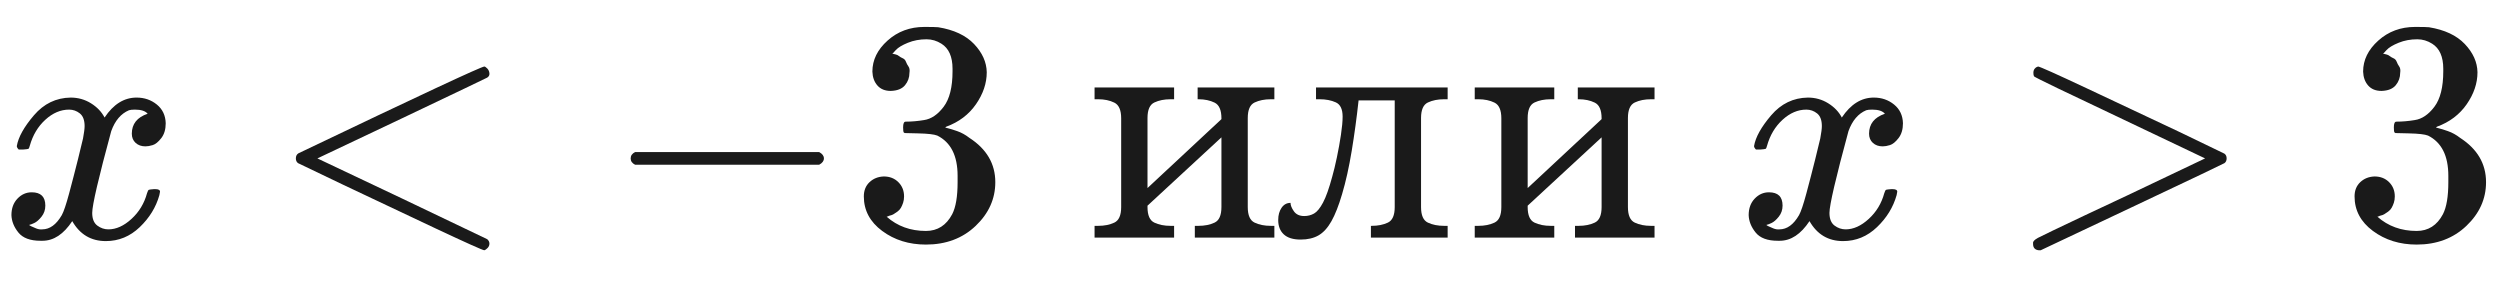
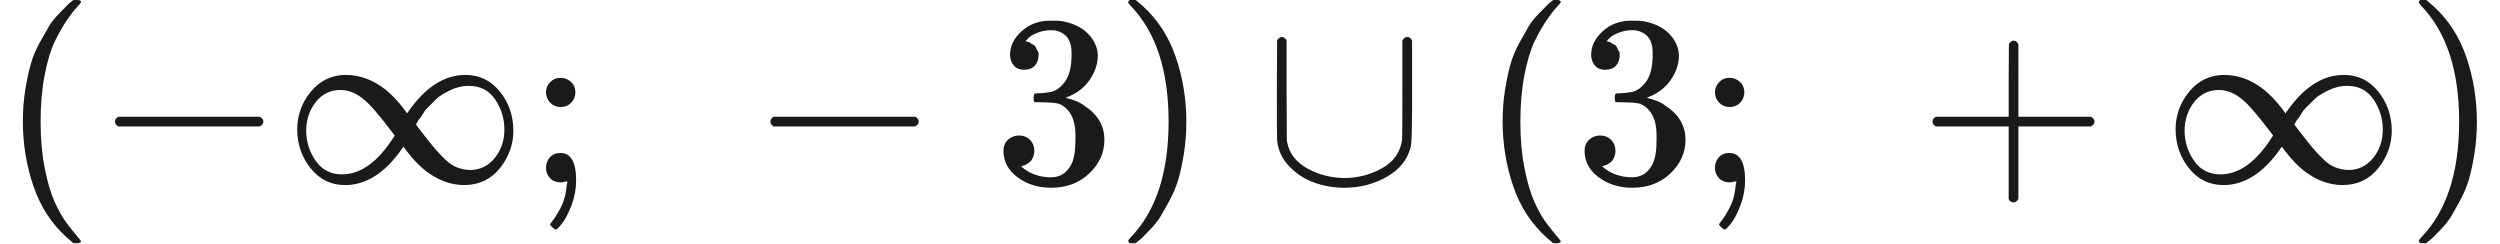
- <svg xmlns="http://www.w3.org/2000/svg" style="vertical-align: -0.452ex;" width="142.79px" height="17.19px" role="img" focusable="false" viewBox="0 -750 7889.1 950">
+ <svg xmlns="http://www.w3.org/2000/svg" style="vertical-align: -0.566ex;" width="186.06px" height="18.1px" role="img" focusable="false" viewBox="0 -750 10279.7 1000">
  <g stroke="#1a1a1a" fill="#1a1a1a" stroke-width="0" transform="scale(1,-1)">
    <g data-mml-node="math">
-       <g data-mml-node="mi">
-         <path data-c="1D465" d="M52 289Q59 331 106 386T222 442Q257 442 286 424T329 379Q371 442 430 442Q467 442 494 420T522 361Q522 332 508 314T481 292T458 288Q439 288 427 299T415 328Q415 374 465 391Q454 404 425 404Q412 404 406 402Q368 386 350 336Q290 115 290 78Q290 50 306 38T341 26Q378 26 414 59T463 140Q466 150 469 151T485 153H489Q504 153 504 145Q504 144 502 134Q486 77 440 33T333 -11Q263 -11 227 52Q186 -10 133 -10H127Q78 -10 57 16T35 71Q35 103 54 123T99 143Q142 143 142 101Q142 81 130 66T107 46T94 41L91 40Q91 39 97 36T113 29T132 26Q168 26 194 71Q203 87 217 139T245 247T261 313Q266 340 266 352Q266 380 251 392T217 404Q177 404 142 372T93 290Q91 281 88 280T72 278H58Q52 284 52 289Z" />
+       <g data-mml-node="mo">
+         <path data-c="28" d="M94 250Q94 319 104 381T127 488T164 576T202 643T244 695T277 729T302 750H315H319Q333 750 333 741Q333 738 316 720T275 667T226 581T184 443T167 250T184 58T225 -81T274 -167T316 -220T333 -241Q333 -250 318 -250H315H302L274 -226Q180 -141 137 -14T94 250Z" />
      </g>
-       <g data-mml-node="mo" transform="translate(849.8,0)">
-         <path data-c="3C" d="M694 -11T694 -19T688 -33T678 -40Q671 -40 524 29T234 166L90 235Q83 240 83 250Q83 261 91 266Q664 540 678 540Q681 540 687 534T694 519T687 505Q686 504 417 376L151 250L417 124Q686 -4 687 -5Q694 -11 694 -19Z" />
-       </g>
-       <g data-mml-node="mo" transform="translate(1905.6,0)">
+       <g data-mml-node="mo" transform="translate(389,0)">
        <path data-c="2212" d="M84 237T84 250T98 270H679Q694 262 694 250T679 230H98Q84 237 84 250Z" />
      </g>
-       <g data-mml-node="mn" transform="translate(2683.6,0)">
+       <g data-mml-node="mi" transform="translate(1167,0)">
+         <path data-c="221E" d="M55 217Q55 305 111 373T254 442Q342 442 419 381Q457 350 493 303L507 284L514 294Q618 442 747 442Q833 442 888 374T944 214Q944 128 889 59T743 -11Q657 -11 580 50Q542 81 506 128L492 147L485 137Q381 -11 252 -11Q166 -11 111 57T55 217ZM907 217Q907 285 869 341T761 397Q740 397 720 392T682 378T648 359T619 335T594 310T574 285T559 263T548 246L543 238L574 198Q605 158 622 138T664 94T714 61T765 51Q827 51 867 100T907 217ZM92 214Q92 145 131 89T239 33Q357 33 456 193L425 233Q364 312 334 337Q285 380 233 380Q171 380 132 331T92 214Z" />
+       </g>
+       <g data-mml-node="mo" transform="translate(2167,0)">
+         <path data-c="3B" d="M78 370Q78 394 95 412T138 430Q162 430 180 414T199 371Q199 346 182 328T139 310T96 327T78 370ZM78 60Q78 85 94 103T137 121Q202 121 202 8Q202 -44 183 -94T144 -169T118 -194Q115 -194 106 -186T95 -174Q94 -171 107 -155T137 -107T160 -38Q161 -32 162 -22T165 -4T165 4Q165 5 161 4T142 0Q110 0 94 18T78 60Z" />
+       </g>
+       <g data-mml-node="mtext" transform="translate(2611.7,0)">
+         <path data-c="A0" d="" />
+       </g>
+       <g data-mml-node="mo" transform="translate(3083.9,0)">
+         <path data-c="2212" d="M84 237T84 250T98 270H679Q694 262 694 250T679 230H98Q84 237 84 250Z" />
+       </g>
+       <g data-mml-node="mn" transform="translate(4084.1,0)">
        <path data-c="33" d="M127 463Q100 463 85 480T69 524Q69 579 117 622T233 665Q268 665 277 664Q351 652 390 611T430 522Q430 470 396 421T302 350L299 348Q299 347 308 345T337 336T375 315Q457 262 457 175Q457 96 395 37T238 -22Q158 -22 100 21T42 130Q42 158 60 175T105 193Q133 193 151 175T169 130Q169 119 166 110T159 94T148 82T136 74T126 70T118 67L114 66Q165 21 238 21Q293 21 321 74Q338 107 338 175V195Q338 290 274 322Q259 328 213 329L171 330L168 332Q166 335 166 348Q166 366 174 366Q202 366 232 371Q266 376 294 413T322 525V533Q322 590 287 612Q265 626 240 626Q208 626 181 615T143 592T132 580H135Q138 579 143 578T153 573T165 566T175 555T183 540T186 520Q186 498 172 481T127 463Z" />
      </g>
-       <g data-mml-node="mtext" transform="translate(3183.6,0)">
+       <g data-mml-node="mo" transform="translate(4584.1,0)">
+         <path data-c="29" d="M60 749L64 750Q69 750 74 750H86L114 726Q208 641 251 514T294 250Q294 182 284 119T261 12T224 -76T186 -143T145 -194T113 -227T90 -246Q87 -249 86 -250H74Q66 -250 63 -250T58 -247T55 -238Q56 -237 66 -225Q221 -64 221 250T66 725Q56 737 55 738Q55 746 60 749Z" />
+       </g>
+       <g data-mml-node="mo" transform="translate(5195.3,0)">
+         <path data-c="222A" d="M591 598H592Q604 598 611 583V376Q611 345 611 296Q610 162 606 148Q605 146 605 145Q586 68 507 23T333 -22Q268 -22 209 -1T106 66T56 173Q55 180 55 384L56 585Q66 598 75 598Q85 598 95 585V378L96 172L98 162Q112 95 181 57T332 18Q415 18 487 58T570 175Q571 180 571 383V583Q579 598 591 598Z" />
+       </g>
+       <g data-mml-node="mo" transform="translate(6084.6,0)">
+         <path data-c="28" d="M94 250Q94 319 104 381T127 488T164 576T202 643T244 695T277 729T302 750H315H319Q333 750 333 741Q333 738 316 720T275 667T226 581T184 443T167 250T184 58T225 -81T274 -167T316 -220T333 -241Q333 -250 318 -250H315H302L274 -226Q180 -141 137 -14T94 250Z" />
+       </g>
+       <g data-mml-node="mn" transform="translate(6473.6,0)">
+         <path data-c="33" d="M127 463Q100 463 85 480T69 524Q69 579 117 622T233 665Q268 665 277 664Q351 652 390 611T430 522Q430 470 396 421T302 350L299 348Q299 347 308 345T337 336T375 315Q457 262 457 175Q457 96 395 37T238 -22Q158 -22 100 21T42 130Q42 158 60 175T105 193Q133 193 151 175T169 130Q169 119 166 110T159 94T148 82T136 74T126 70T118 67L114 66Q165 21 238 21Q293 21 321 74Q338 107 338 175V195Q338 290 274 322Q259 328 213 329L171 330L168 332Q166 335 166 348Q166 366 174 366Q202 366 232 371Q266 376 294 413T322 525V533Q322 590 287 612Q265 626 240 626Q208 626 181 615T143 592T132 580H135Q138 579 143 578T153 573T165 566T175 555T183 540T186 520Q186 498 172 481T127 463Z" />
+       </g>
+       <g data-mml-node="mo" transform="translate(6973.6,0)">
+         <path data-c="3B" d="M78 370Q78 394 95 412T138 430Q162 430 180 414T199 371Q199 346 182 328T139 310T96 327T78 370ZM78 60Q78 85 94 103T137 121Q202 121 202 8Q202 -44 183 -94T144 -169T118 -194Q115 -194 106 -186T95 -174Q94 -171 107 -155T137 -107T160 -38Q161 -32 162 -22T165 -4T165 4Q165 5 161 4T142 0Q110 0 94 18T78 60Z" />
+       </g>
+       <g data-mml-node="mtext" transform="translate(7418.2,0)">
        <path data-c="A0" d="" />
      </g>
-       <g data-mml-node="mtext" transform="translate(3433.6,0)">
-         <text data-variant="normal" transform="scale(1,-1)" font-size="884px" font-family="serif">и</text>
-         <text data-variant="normal" transform="translate(600,0) scale(1,-1)" font-size="884px" font-family="serif">л</text>
-         <text data-variant="normal" transform="translate(1200,0) scale(1,-1)" font-size="884px" font-family="serif">и</text>
+       <g data-mml-node="mo" transform="translate(7890.4,0)">
+         <path data-c="2B" d="M56 237T56 250T70 270H369V420L370 570Q380 583 389 583Q402 583 409 568V270H707Q722 262 722 250T707 230H409V-68Q401 -82 391 -82H389H387Q375 -82 369 -68V230H70Q56 237 56 250Z" />
      </g>
-       <g data-mml-node="mtext" transform="translate(5233.6,0)">
-         <path data-c="A0" d="" />
+       <g data-mml-node="mi" transform="translate(8890.7,0)">
+         <path data-c="221E" d="M55 217Q55 305 111 373T254 442Q342 442 419 381Q457 350 493 303L507 284L514 294Q618 442 747 442Q833 442 888 374T944 214Q944 128 889 59T743 -11Q657 -11 580 50Q542 81 506 128L492 147L485 137Q381 -11 252 -11Q166 -11 111 57T55 217ZM907 217Q907 285 869 341T761 397Q740 397 720 392T682 378T648 359T619 335T594 310T574 285T559 263T548 246L543 238L574 198Q605 158 622 138T664 94T714 61T765 51Q827 51 867 100T907 217ZM92 214Q92 145 131 89T239 33Q357 33 456 193L425 233Q364 312 334 337Q285 380 233 380Q171 380 132 331T92 214Z" />
      </g>
-       <g data-mml-node="mi" transform="translate(5483.6,0)">
-         <path data-c="1D465" d="M52 289Q59 331 106 386T222 442Q257 442 286 424T329 379Q371 442 430 442Q467 442 494 420T522 361Q522 332 508 314T481 292T458 288Q439 288 427 299T415 328Q415 374 465 391Q454 404 425 404Q412 404 406 402Q368 386 350 336Q290 115 290 78Q290 50 306 38T341 26Q378 26 414 59T463 140Q466 150 469 151T485 153H489Q504 153 504 145Q504 144 502 134Q486 77 440 33T333 -11Q263 -11 227 52Q186 -10 133 -10H127Q78 -10 57 16T35 71Q35 103 54 123T99 143Q142 143 142 101Q142 81 130 66T107 46T94 41L91 40Q91 39 97 36T113 29T132 26Q168 26 194 71Q203 87 217 139T245 247T261 313Q266 340 266 352Q266 380 251 392T217 404Q177 404 142 372T93 290Q91 281 88 280T72 278H58Q52 284 52 289Z" />
-       </g>
-       <g data-mml-node="mo" transform="translate(6333.3,0)">
-         <path data-c="3E" d="M84 520Q84 528 88 533T96 539L99 540Q106 540 253 471T544 334L687 265Q694 260 694 250T687 235Q685 233 395 96L107 -40H101Q83 -38 83 -20Q83 -19 83 -17Q82 -10 98 -1Q117 9 248 71Q326 108 378 132L626 250L378 368Q90 504 86 509Q84 513 84 520Z" />
-       </g>
-       <g data-mml-node="mn" transform="translate(7389.1,0)">
-         <path data-c="33" d="M127 463Q100 463 85 480T69 524Q69 579 117 622T233 665Q268 665 277 664Q351 652 390 611T430 522Q430 470 396 421T302 350L299 348Q299 347 308 345T337 336T375 315Q457 262 457 175Q457 96 395 37T238 -22Q158 -22 100 21T42 130Q42 158 60 175T105 193Q133 193 151 175T169 130Q169 119 166 110T159 94T148 82T136 74T126 70T118 67L114 66Q165 21 238 21Q293 21 321 74Q338 107 338 175V195Q338 290 274 322Q259 328 213 329L171 330L168 332Q166 335 166 348Q166 366 174 366Q202 366 232 371Q266 376 294 413T322 525V533Q322 590 287 612Q265 626 240 626Q208 626 181 615T143 592T132 580H135Q138 579 143 578T153 573T165 566T175 555T183 540T186 520Q186 498 172 481T127 463Z" />
+       <g data-mml-node="mo" transform="translate(9890.7,0)">
+         <path data-c="29" d="M60 749L64 750Q69 750 74 750H86L114 726Q208 641 251 514T294 250Q294 182 284 119T261 12T224 -76T186 -143T145 -194T113 -227T90 -246Q87 -249 86 -250H74Q66 -250 63 -250T58 -247T55 -238Q56 -237 66 -225Q221 -64 221 250T66 725Q56 737 55 738Q55 746 60 749Z" />
      </g>
    </g>
  </g>
</svg>
